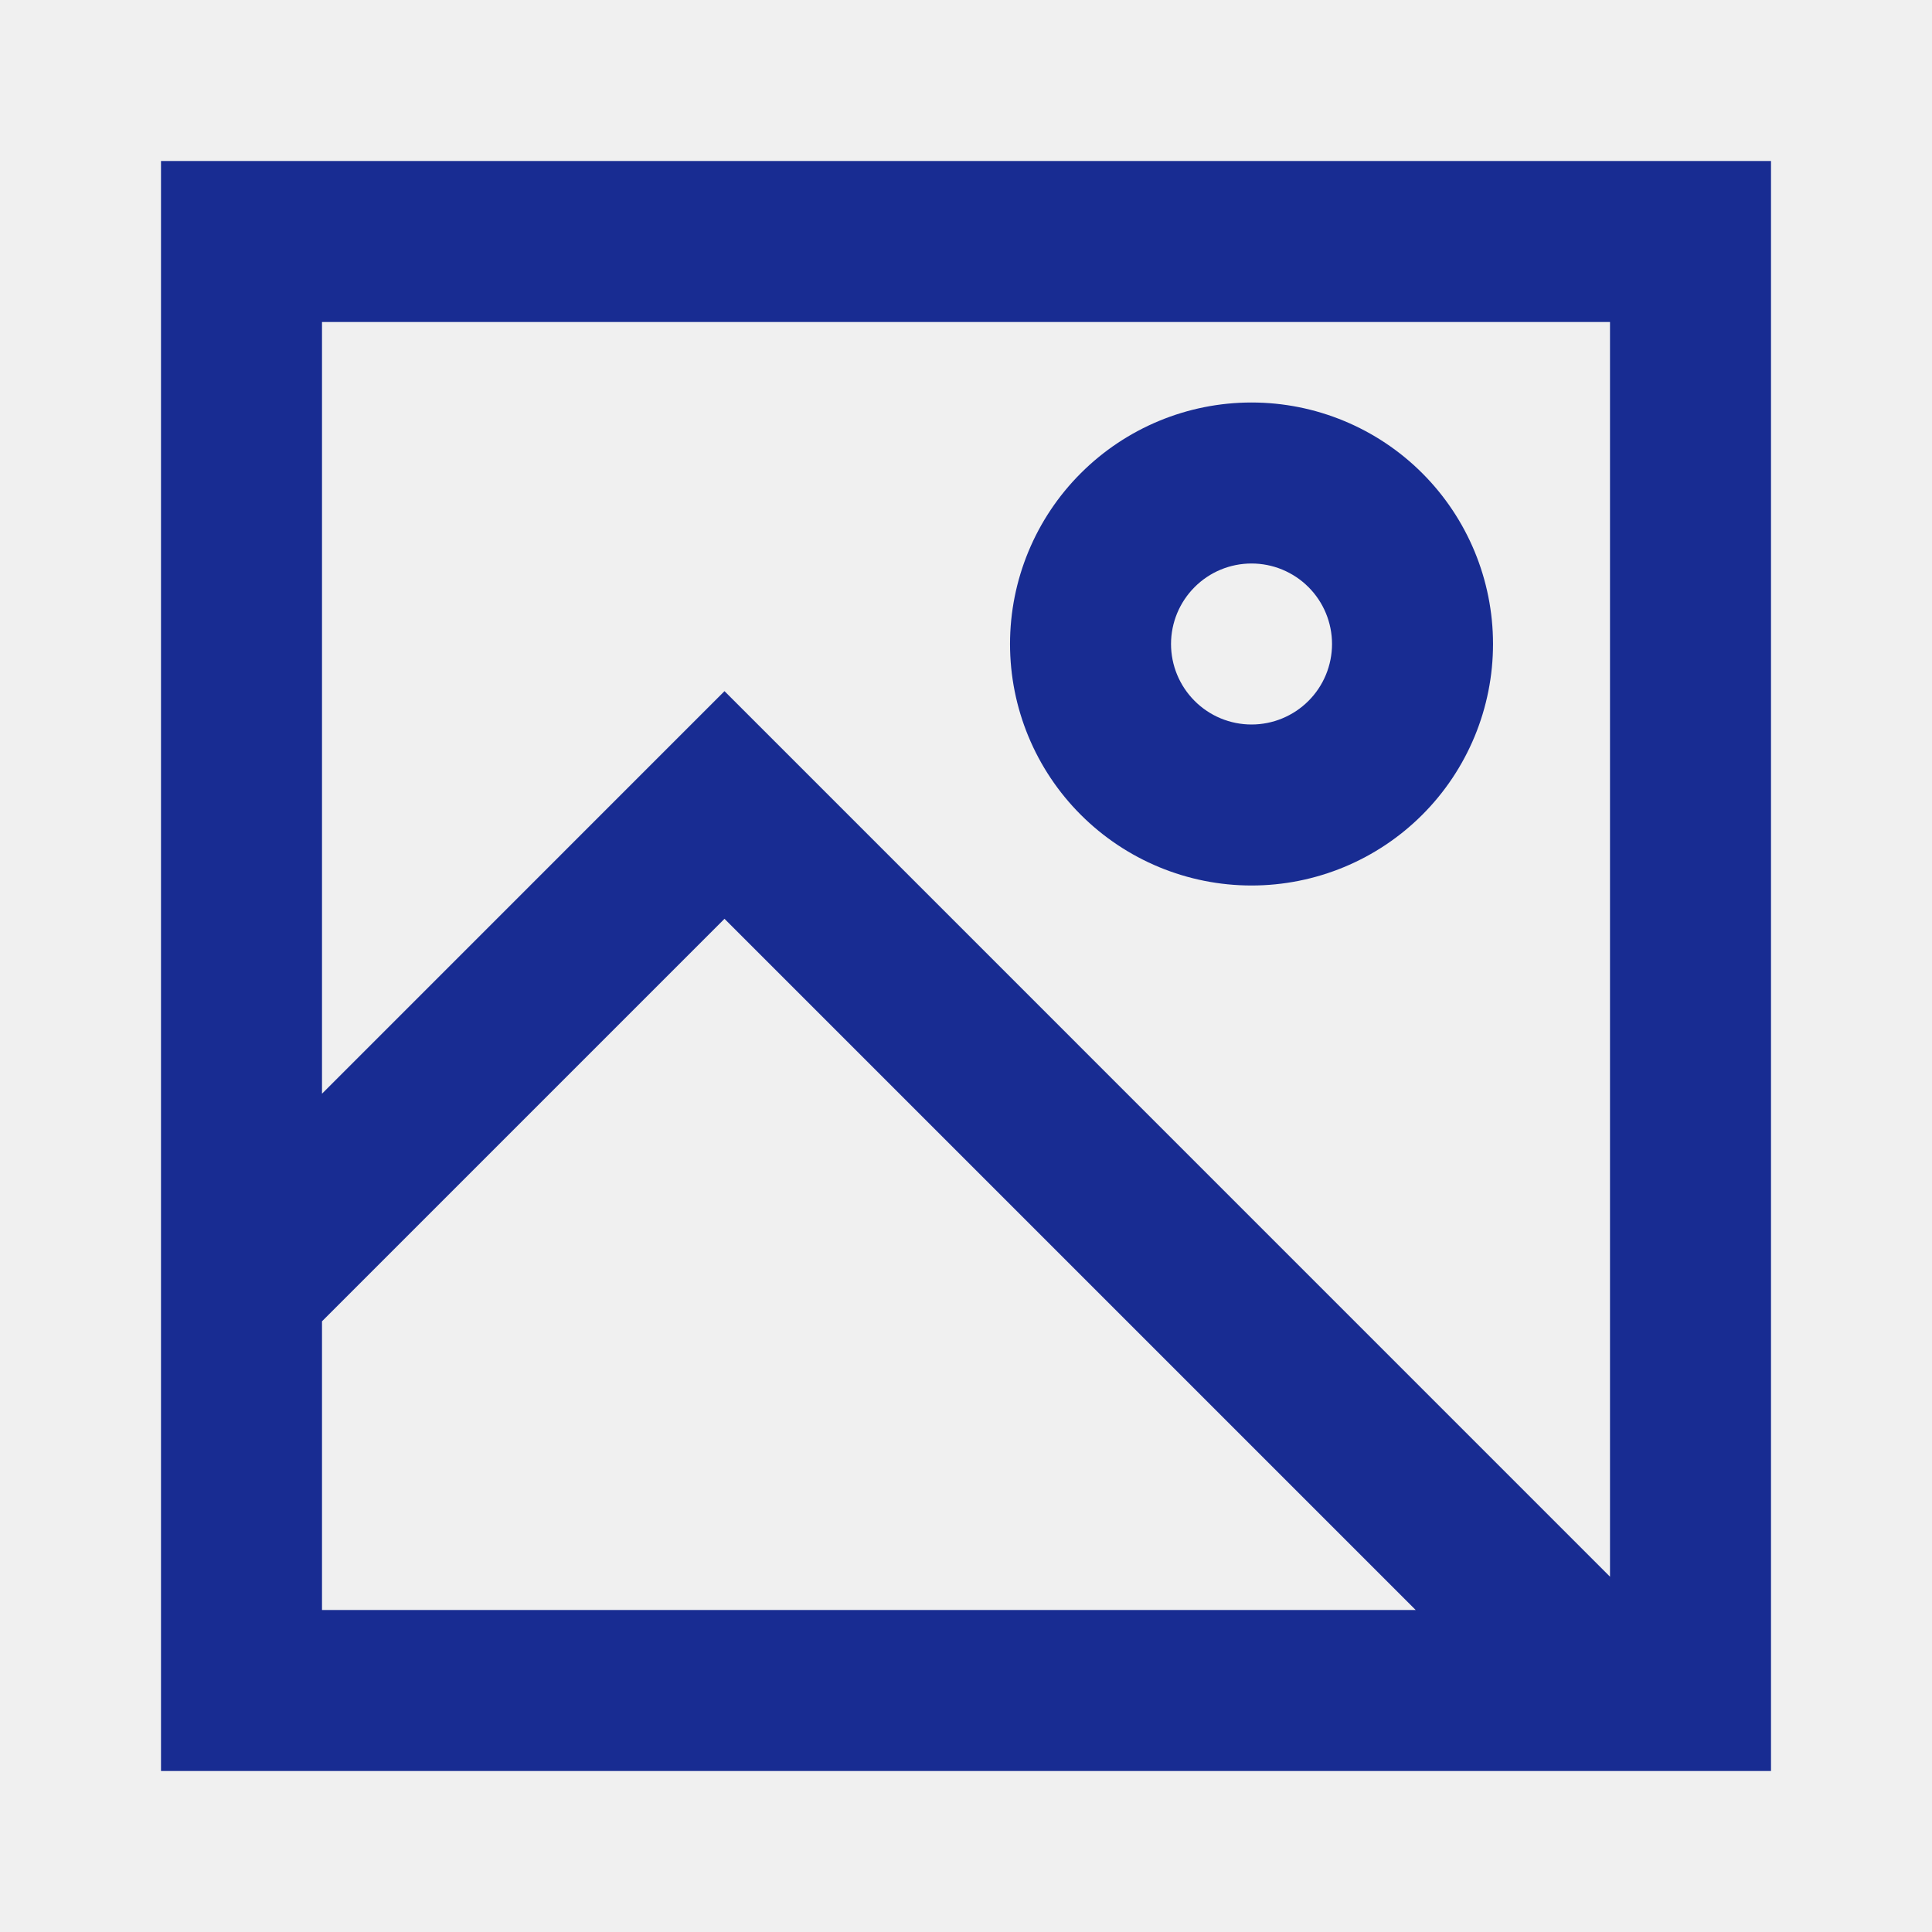
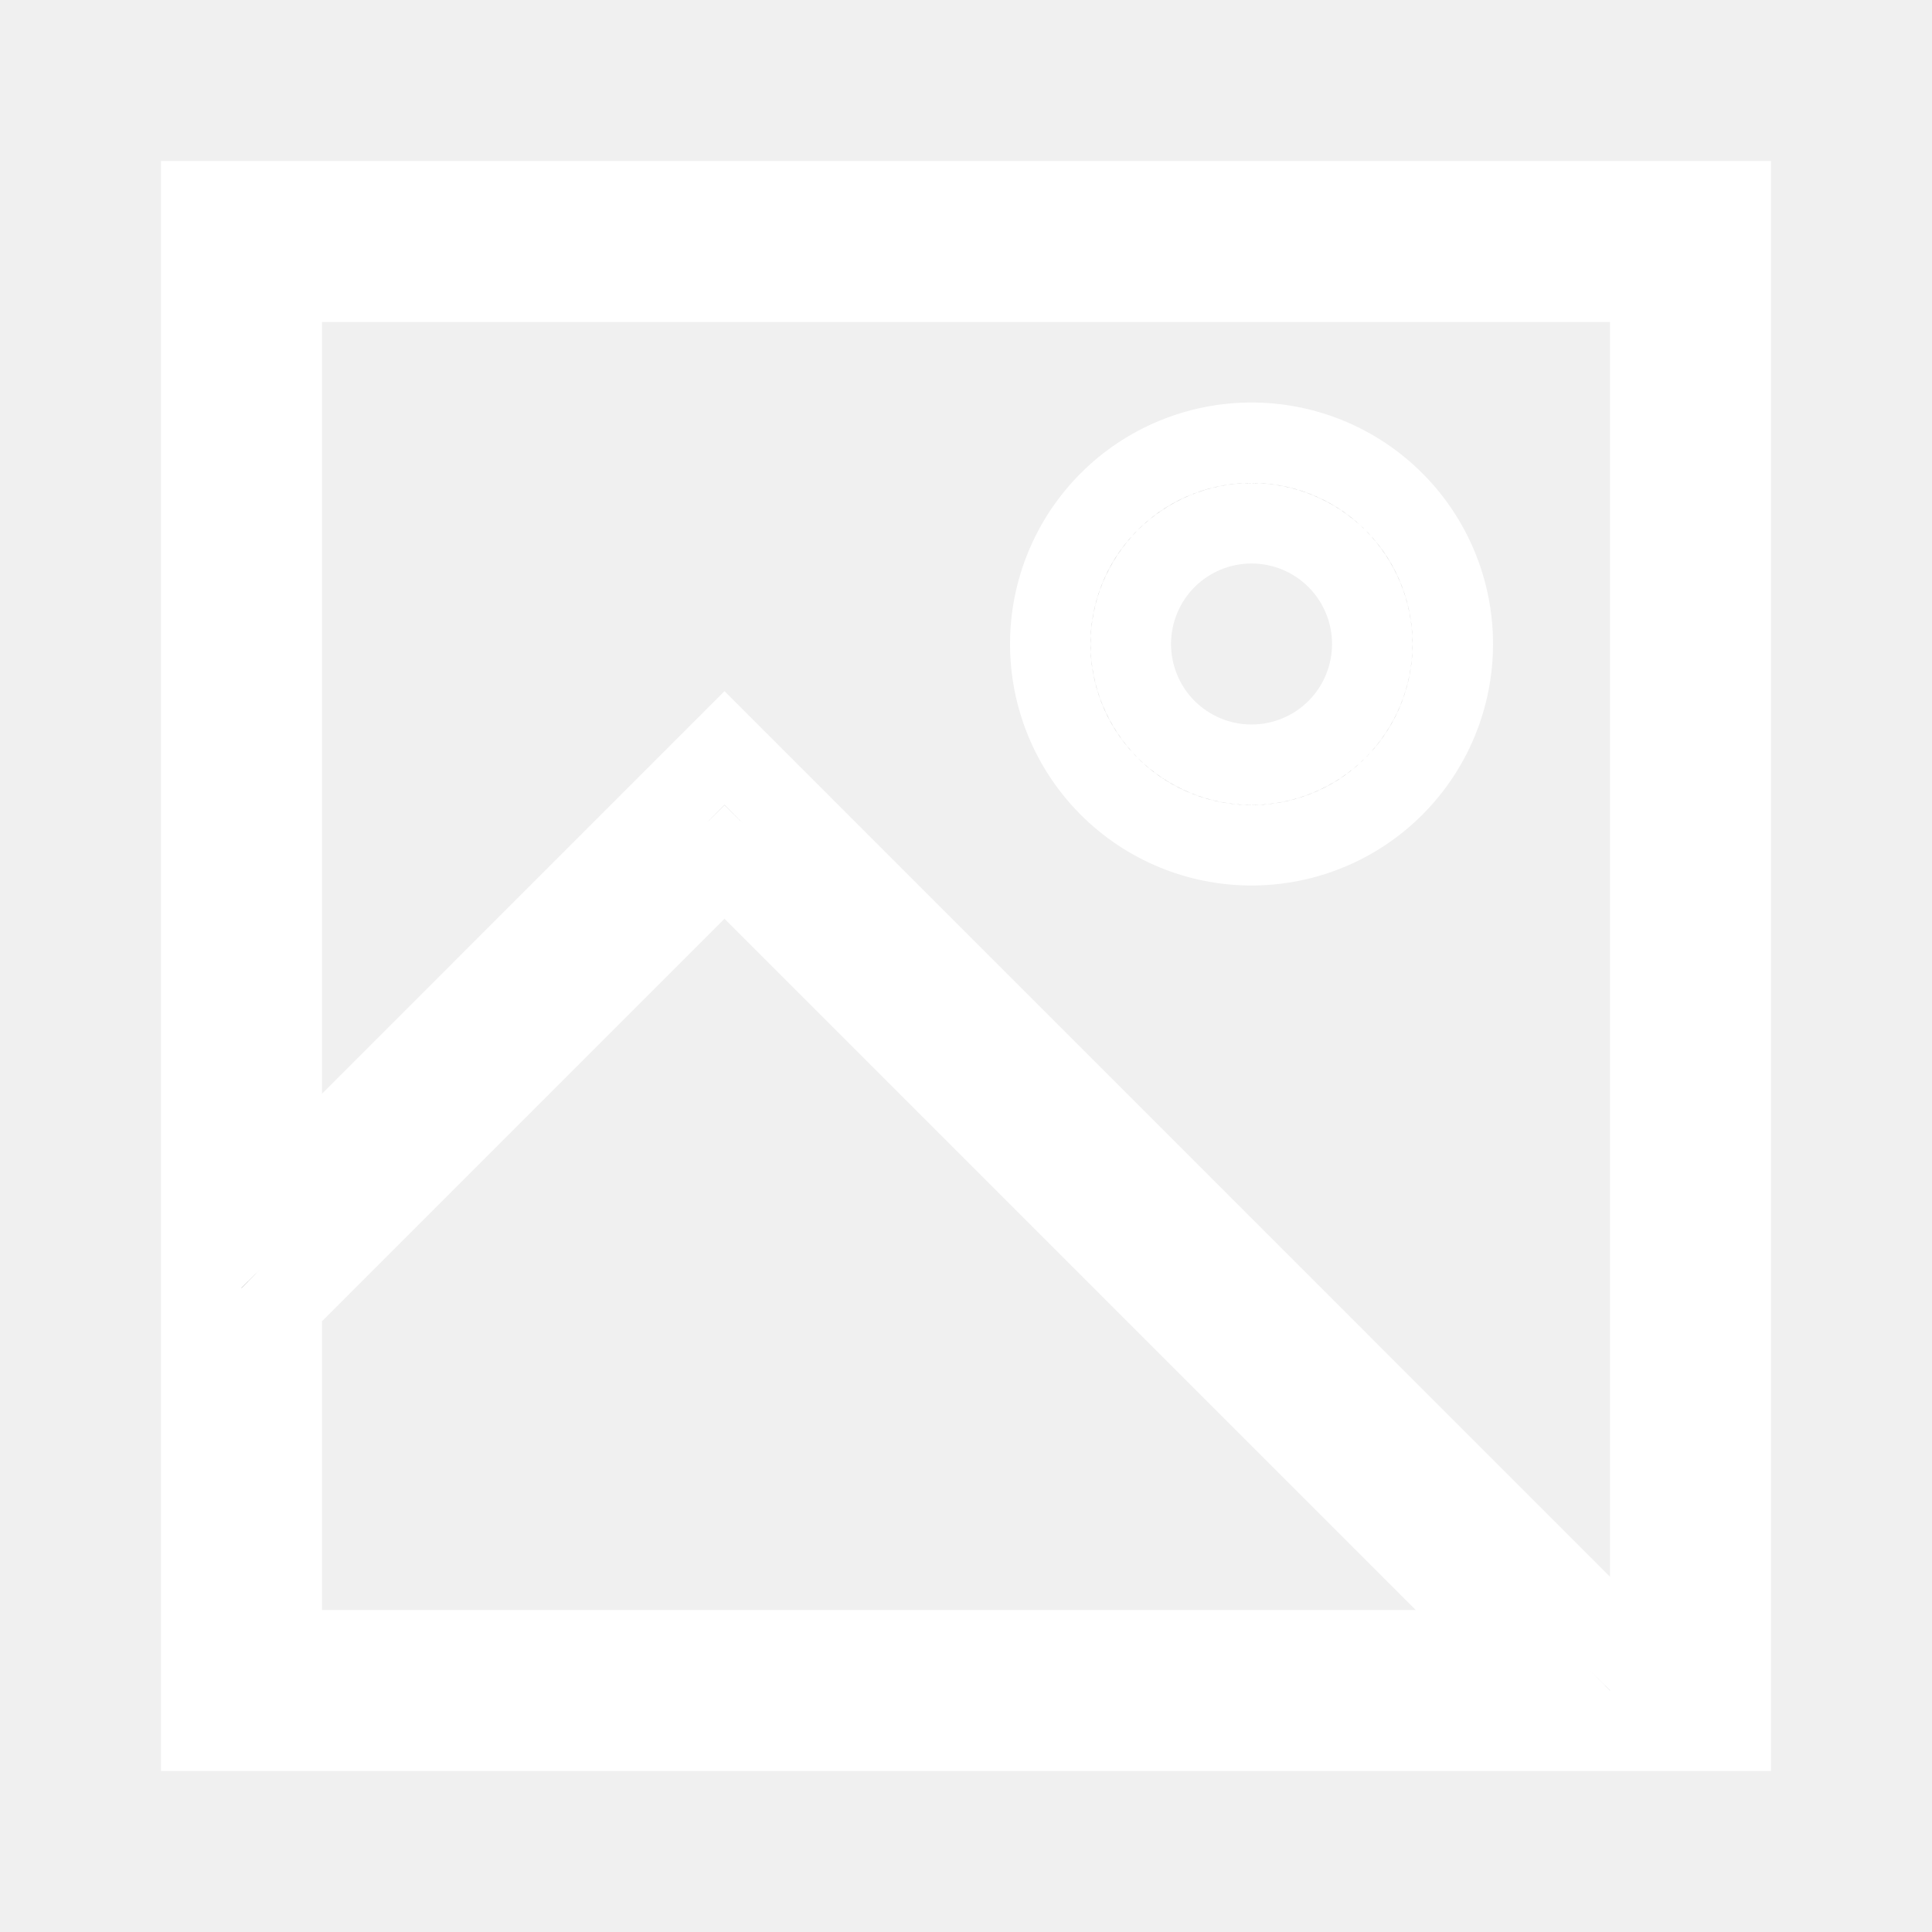
- <svg xmlns="http://www.w3.org/2000/svg" width="42" height="42" viewBox="0 0 42 42" fill="none">
-   <path d="M3.5 3.5H38.5V38.5H3.5V3.5ZM7 35H30.776L15.75 19.974L7 28.724V35ZM35 34.276V7H7V23.776L15.75 15.025L35 34.276ZM27.207 12.25C26.743 12.25 26.298 12.434 25.97 12.763C25.642 13.091 25.457 13.536 25.457 14C25.457 14.464 25.642 14.909 25.97 15.237C26.298 15.566 26.743 15.75 27.207 15.75C27.671 15.75 28.116 15.566 28.445 15.237C28.773 14.909 28.957 14.464 28.957 14C28.957 13.536 28.773 13.091 28.445 12.763C28.116 12.434 27.671 12.25 27.207 12.25ZM21.957 14C21.957 12.608 22.51 11.272 23.495 10.288C24.48 9.303 25.815 8.75 27.207 8.75C28.6 8.75 29.935 9.303 30.92 10.288C31.904 11.272 32.457 12.608 32.457 14C32.457 15.392 31.904 16.728 30.92 17.712C29.935 18.697 28.6 19.25 27.207 19.25C25.815 19.25 24.48 18.697 23.495 17.712C22.51 16.728 21.957 15.392 21.957 14Z" fill="#182C92" />
+ <svg xmlns="http://www.w3.org/2000/svg" width="24" height="24" viewBox="0 0 24 24" fill="none">
+   <path d="M3.5 20V20.5H4H17.586H18.793L17.94 19.646L9.354 11.06L9 10.707L8.646 11.06L3.646 16.06L3.5 16.207V16.414V20ZM19.646 19.94L20.5 20.793V19.586V4V3.5H20H4H3.5V4V13.586V14.793L4.354 13.94L9 9.293L19.646 19.94ZM2.5 2.5H21.5V21.5H2.5V2.5ZM15.547 6.5C15.149 6.5 14.768 6.658 14.486 6.939C14.205 7.221 14.047 7.602 14.047 8C14.047 8.398 14.205 8.779 14.486 9.061C14.768 9.342 15.149 9.5 15.547 9.5C15.945 9.5 16.326 9.342 16.608 9.061C16.889 8.779 17.047 8.398 17.047 8C17.047 7.602 16.889 7.221 16.608 6.939C16.326 6.658 15.945 6.5 15.547 6.5ZM13.047 8C13.047 7.337 13.31 6.701 13.779 6.232C14.248 5.763 14.884 5.5 15.547 5.5C16.21 5.5 16.846 5.763 17.315 6.232C17.784 6.701 18.047 7.337 18.047 8C18.047 8.663 17.784 9.299 17.315 9.768C16.846 10.237 16.21 10.5 15.547 10.5C14.884 10.5 14.248 10.237 13.779 9.768C13.31 9.299 13.047 8.663 13.047 8Z" fill="black" stroke="white" />
</svg>
